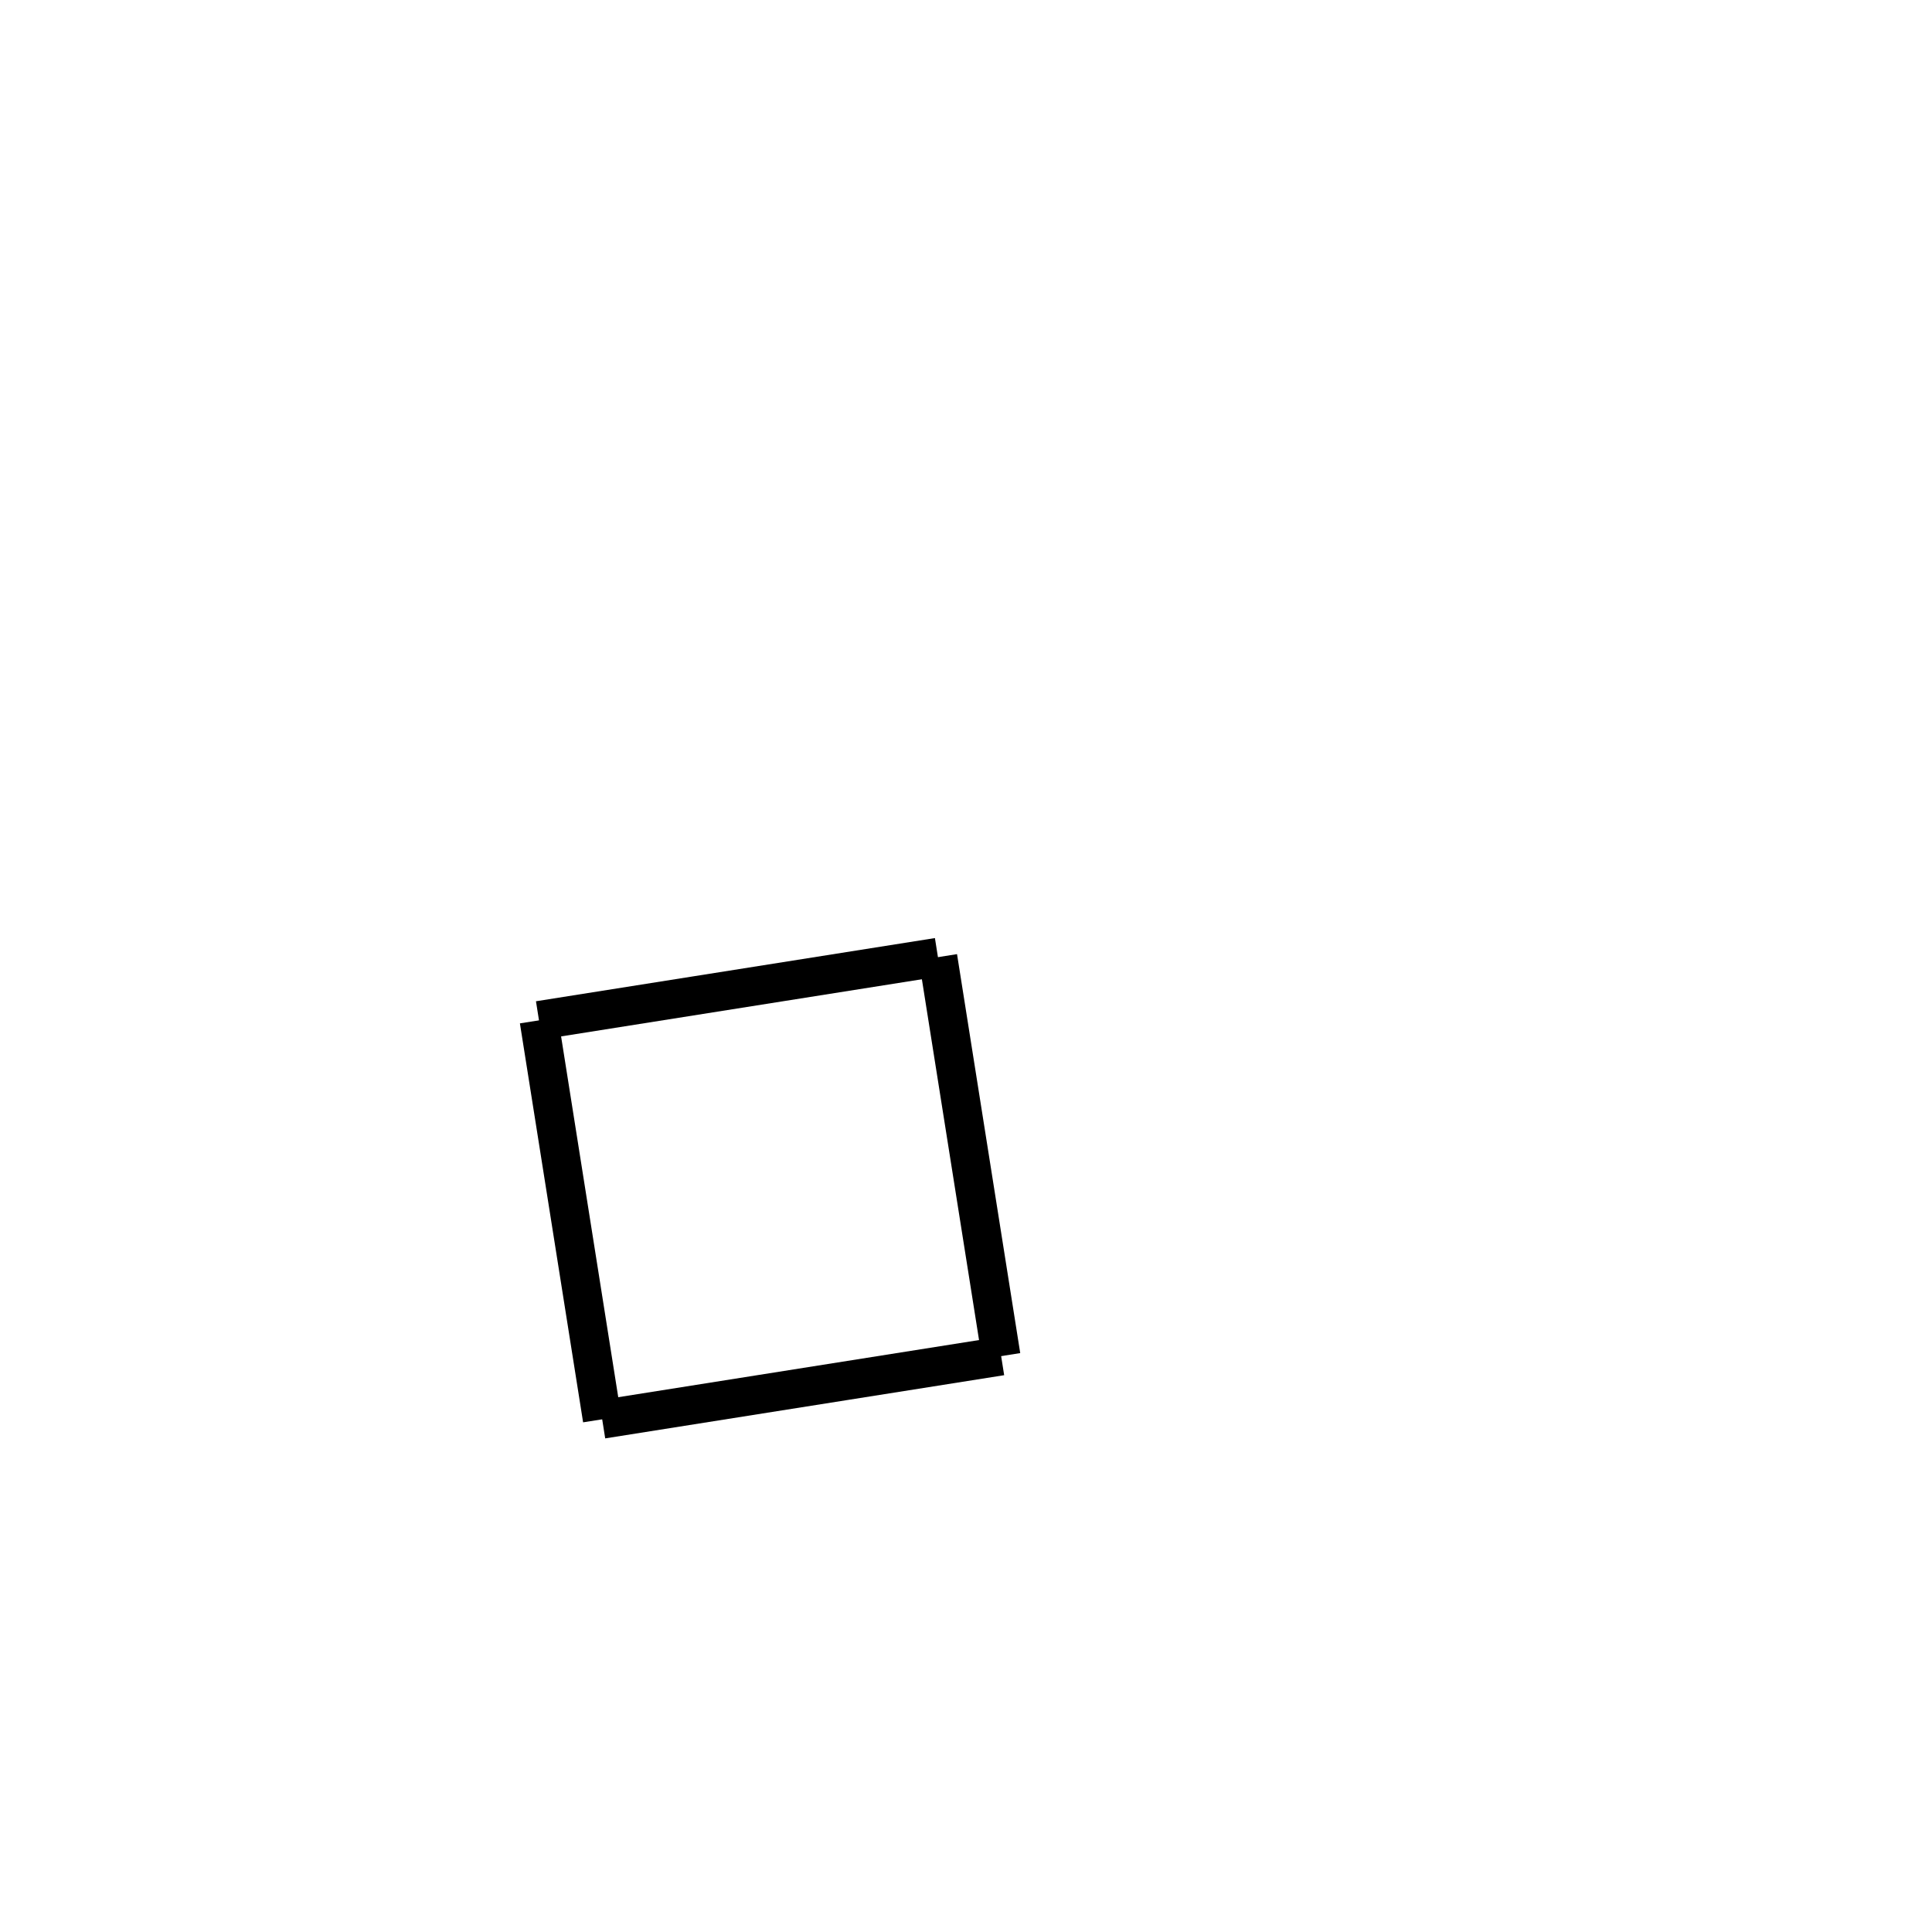
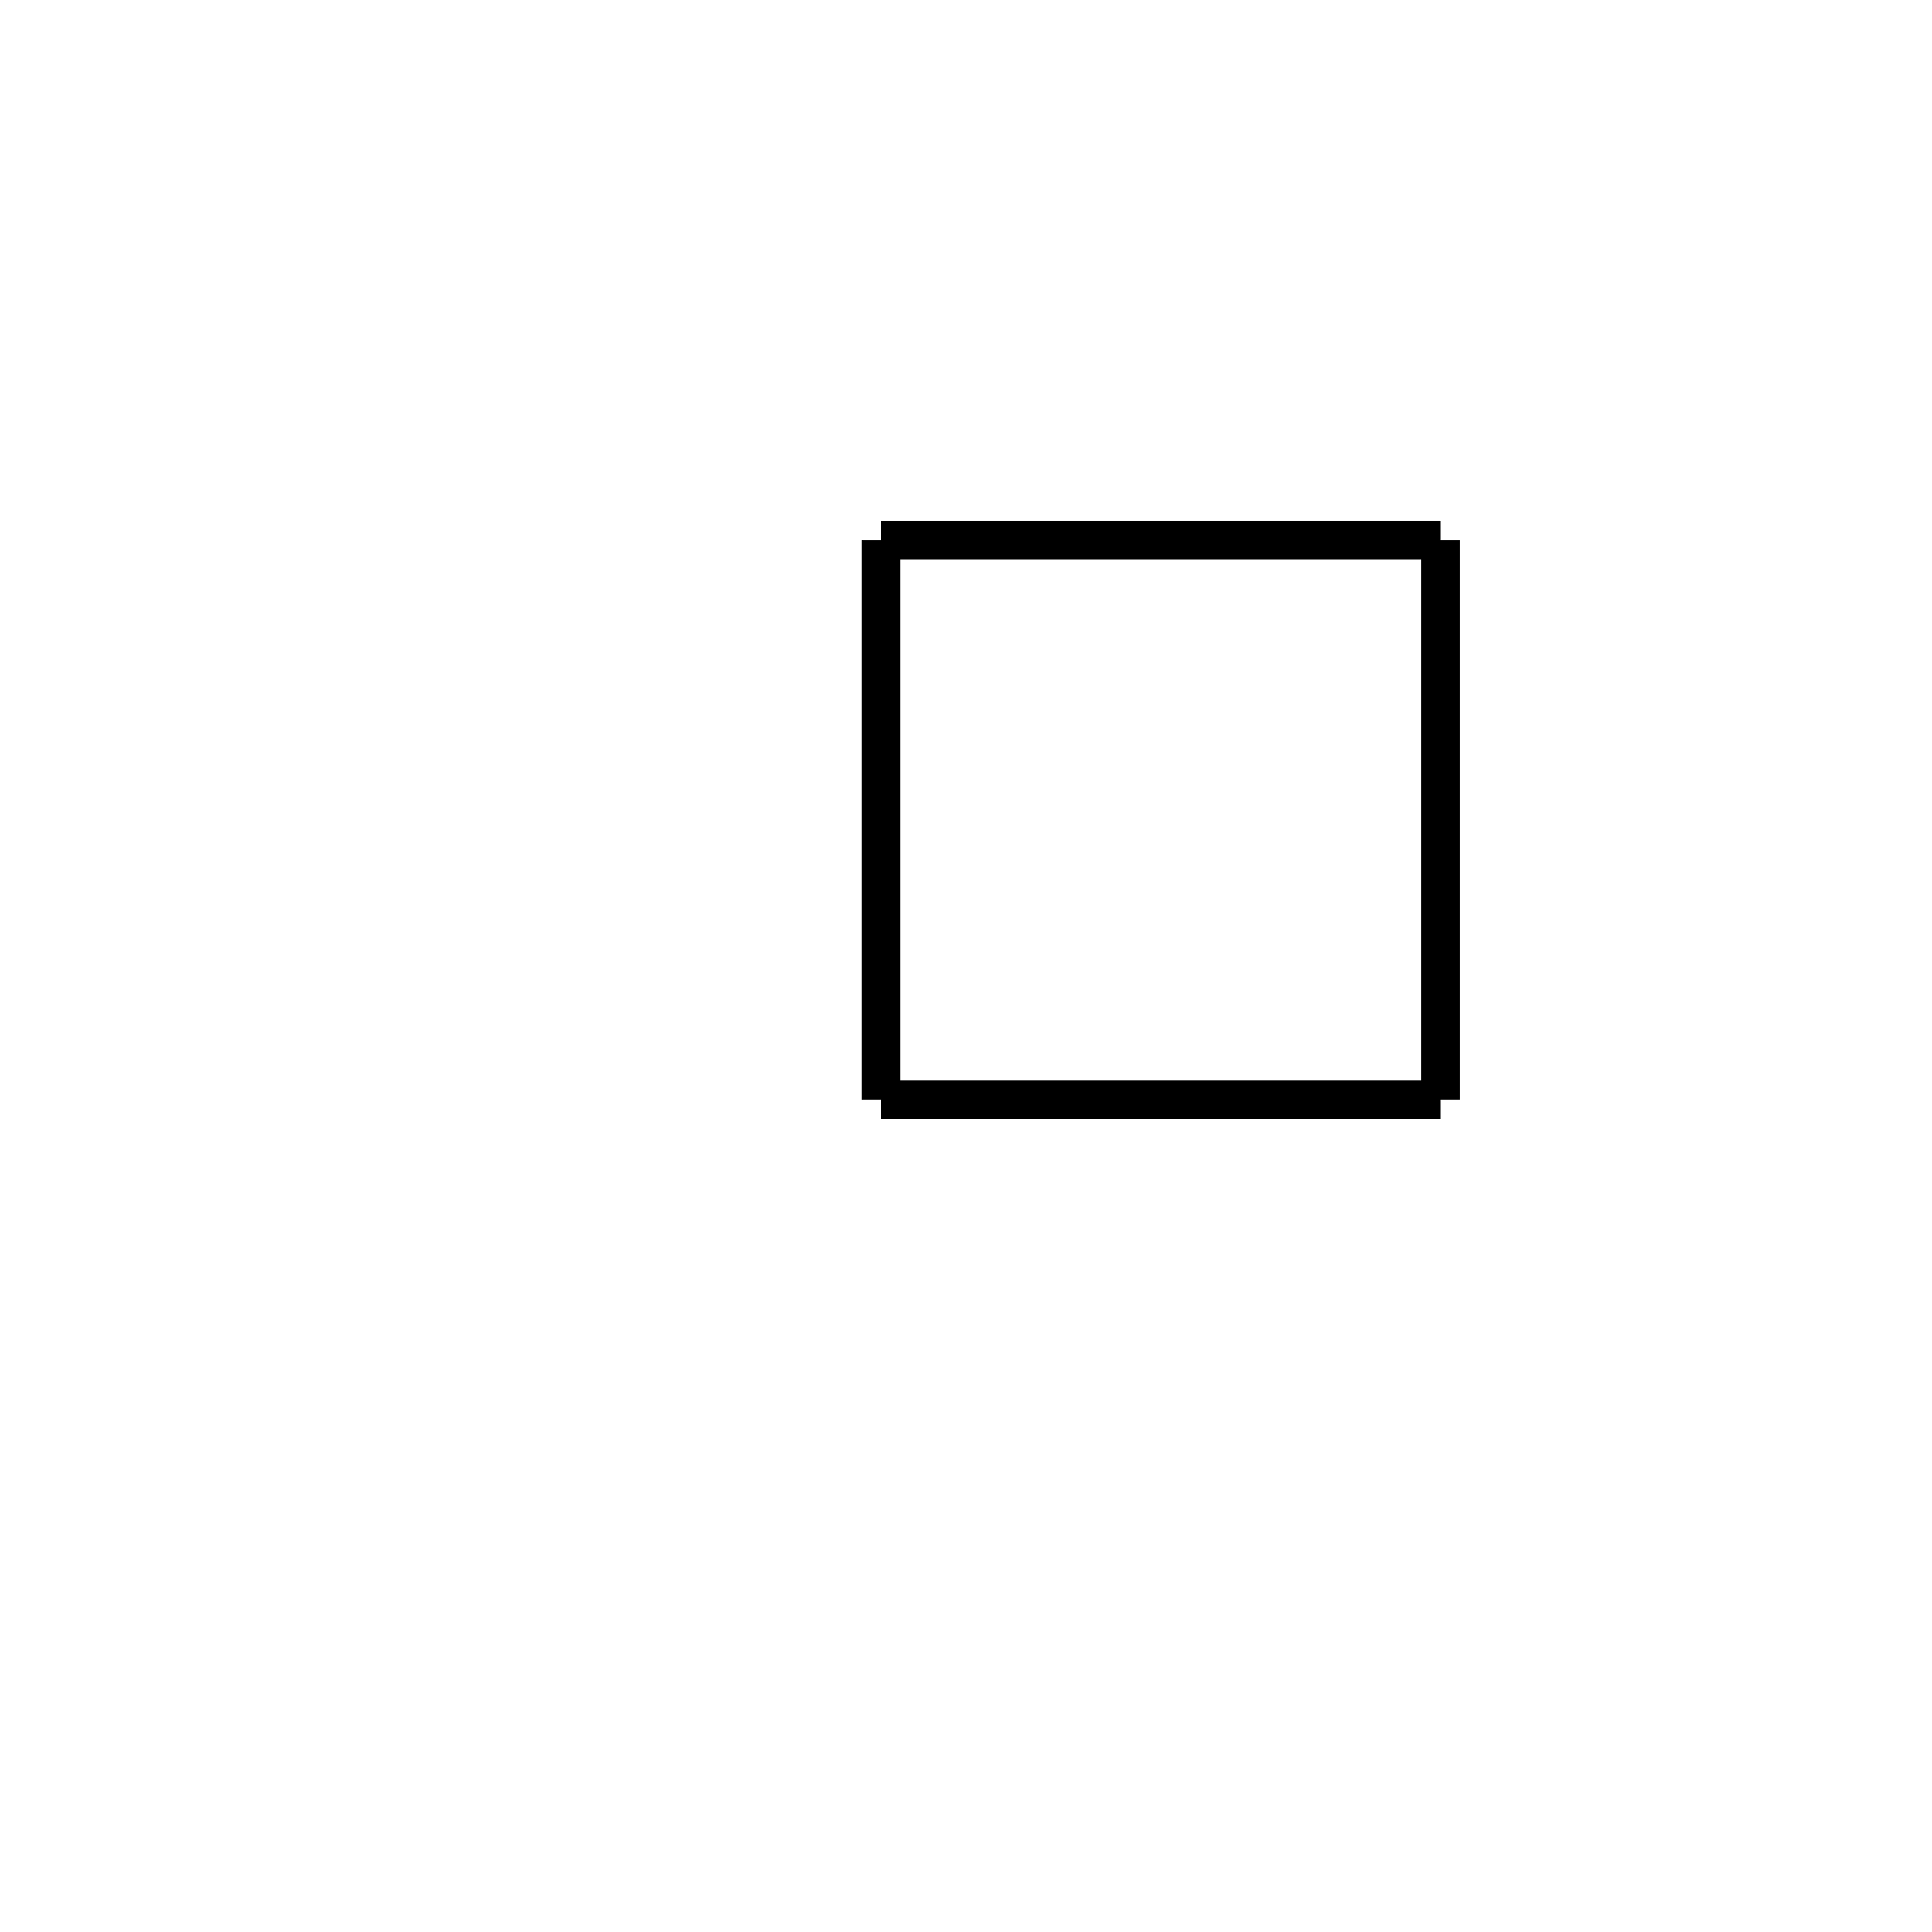
<svg xmlns="http://www.w3.org/2000/svg" height="100" width="100">
  <rect stroke-width="5" stroke="#ffffff" fill="#ffffff" height="100" width="100" y="0" x="0" />
-   <line x1="27.898" y1="52.813" x2="48.548" y2="49.542" stroke-width="2" stroke="black" />
-   <line x1="48.548" y1="49.542" x2="51.819" y2="70.192" stroke-width="2" stroke="black" />
-   <line x1="31.169" y1="73.463" x2="51.819" y2="70.192" stroke-width="2" stroke="black" />
-   <line x1="27.898" y1="52.813" x2="31.169" y2="73.463" stroke-width="2" stroke="black" />
+   <line x1="74.562" y1="27.96" x2="74.562" y2="56.921" stroke-width="2" stroke="black" />
+   <line x1="74.562" y1="56.921" x2="45.6" y2="56.921" stroke-width="2" stroke="black" />
+   <line x1="45.6" y1="27.96" x2="45.6" y2="56.921" stroke-width="2" stroke="black" />
+   <line x1="74.562" y1="27.96" x2="45.6" y2="27.96" stroke-width="2" stroke="black" />
</svg>
